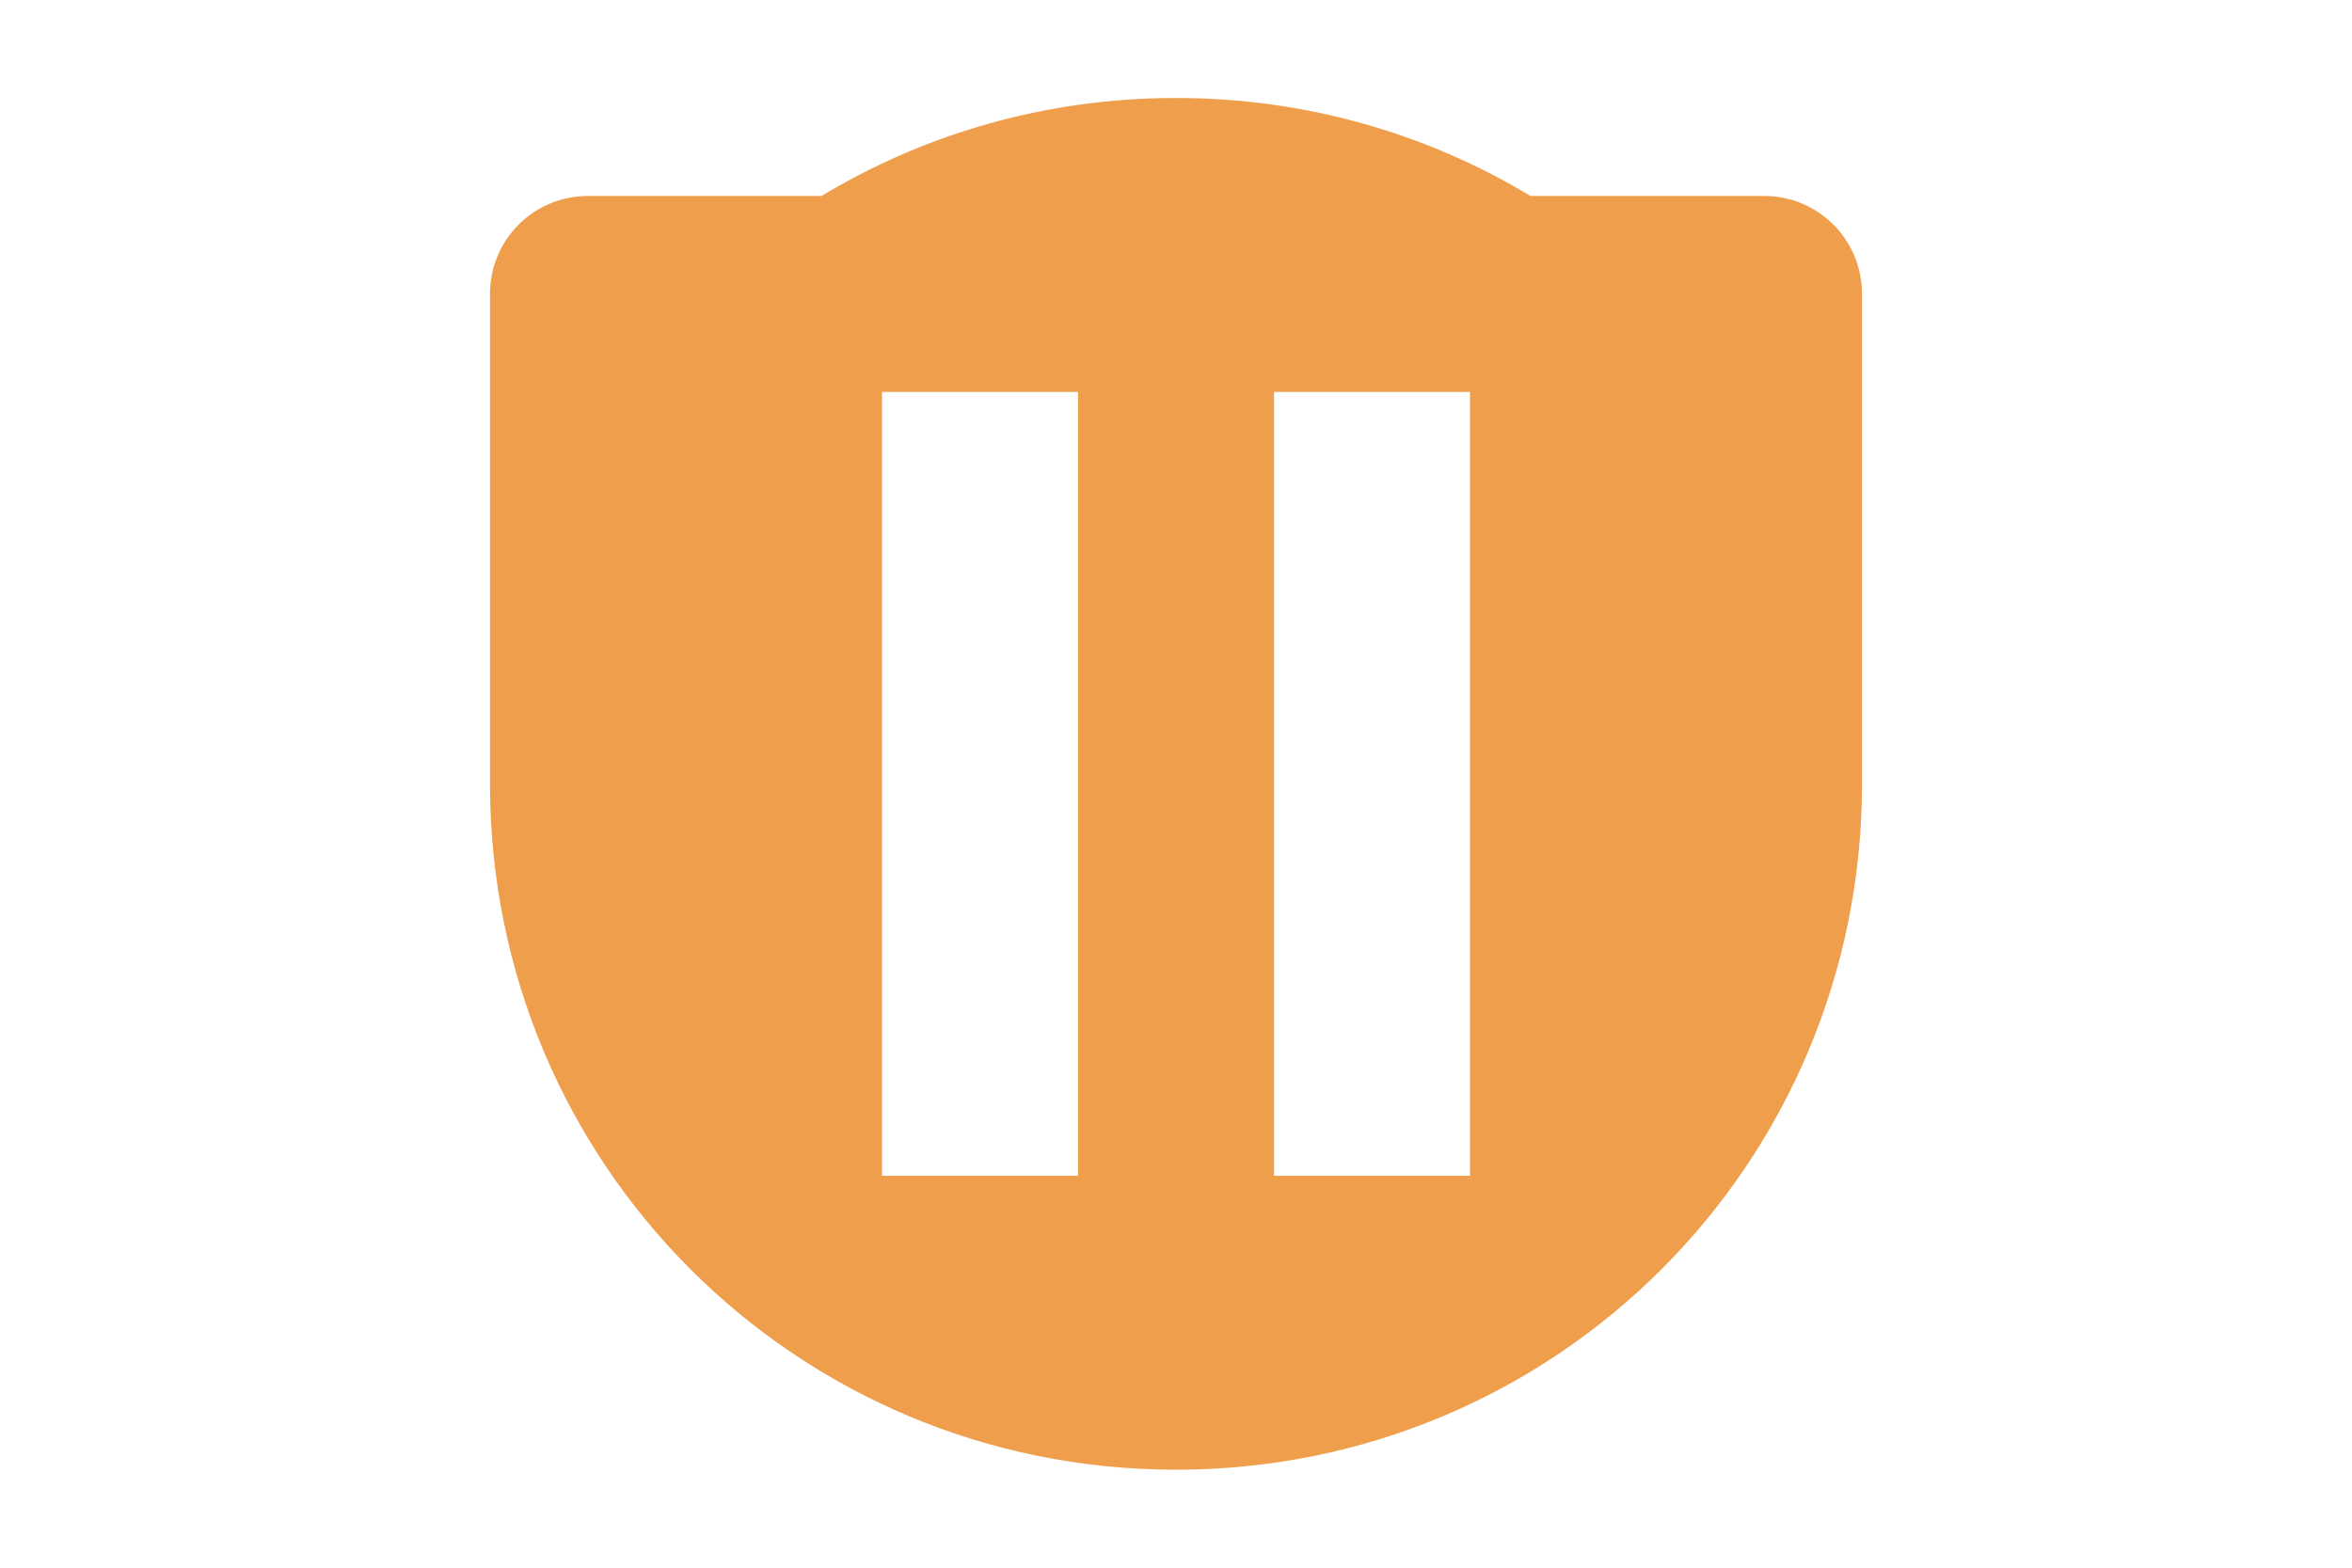
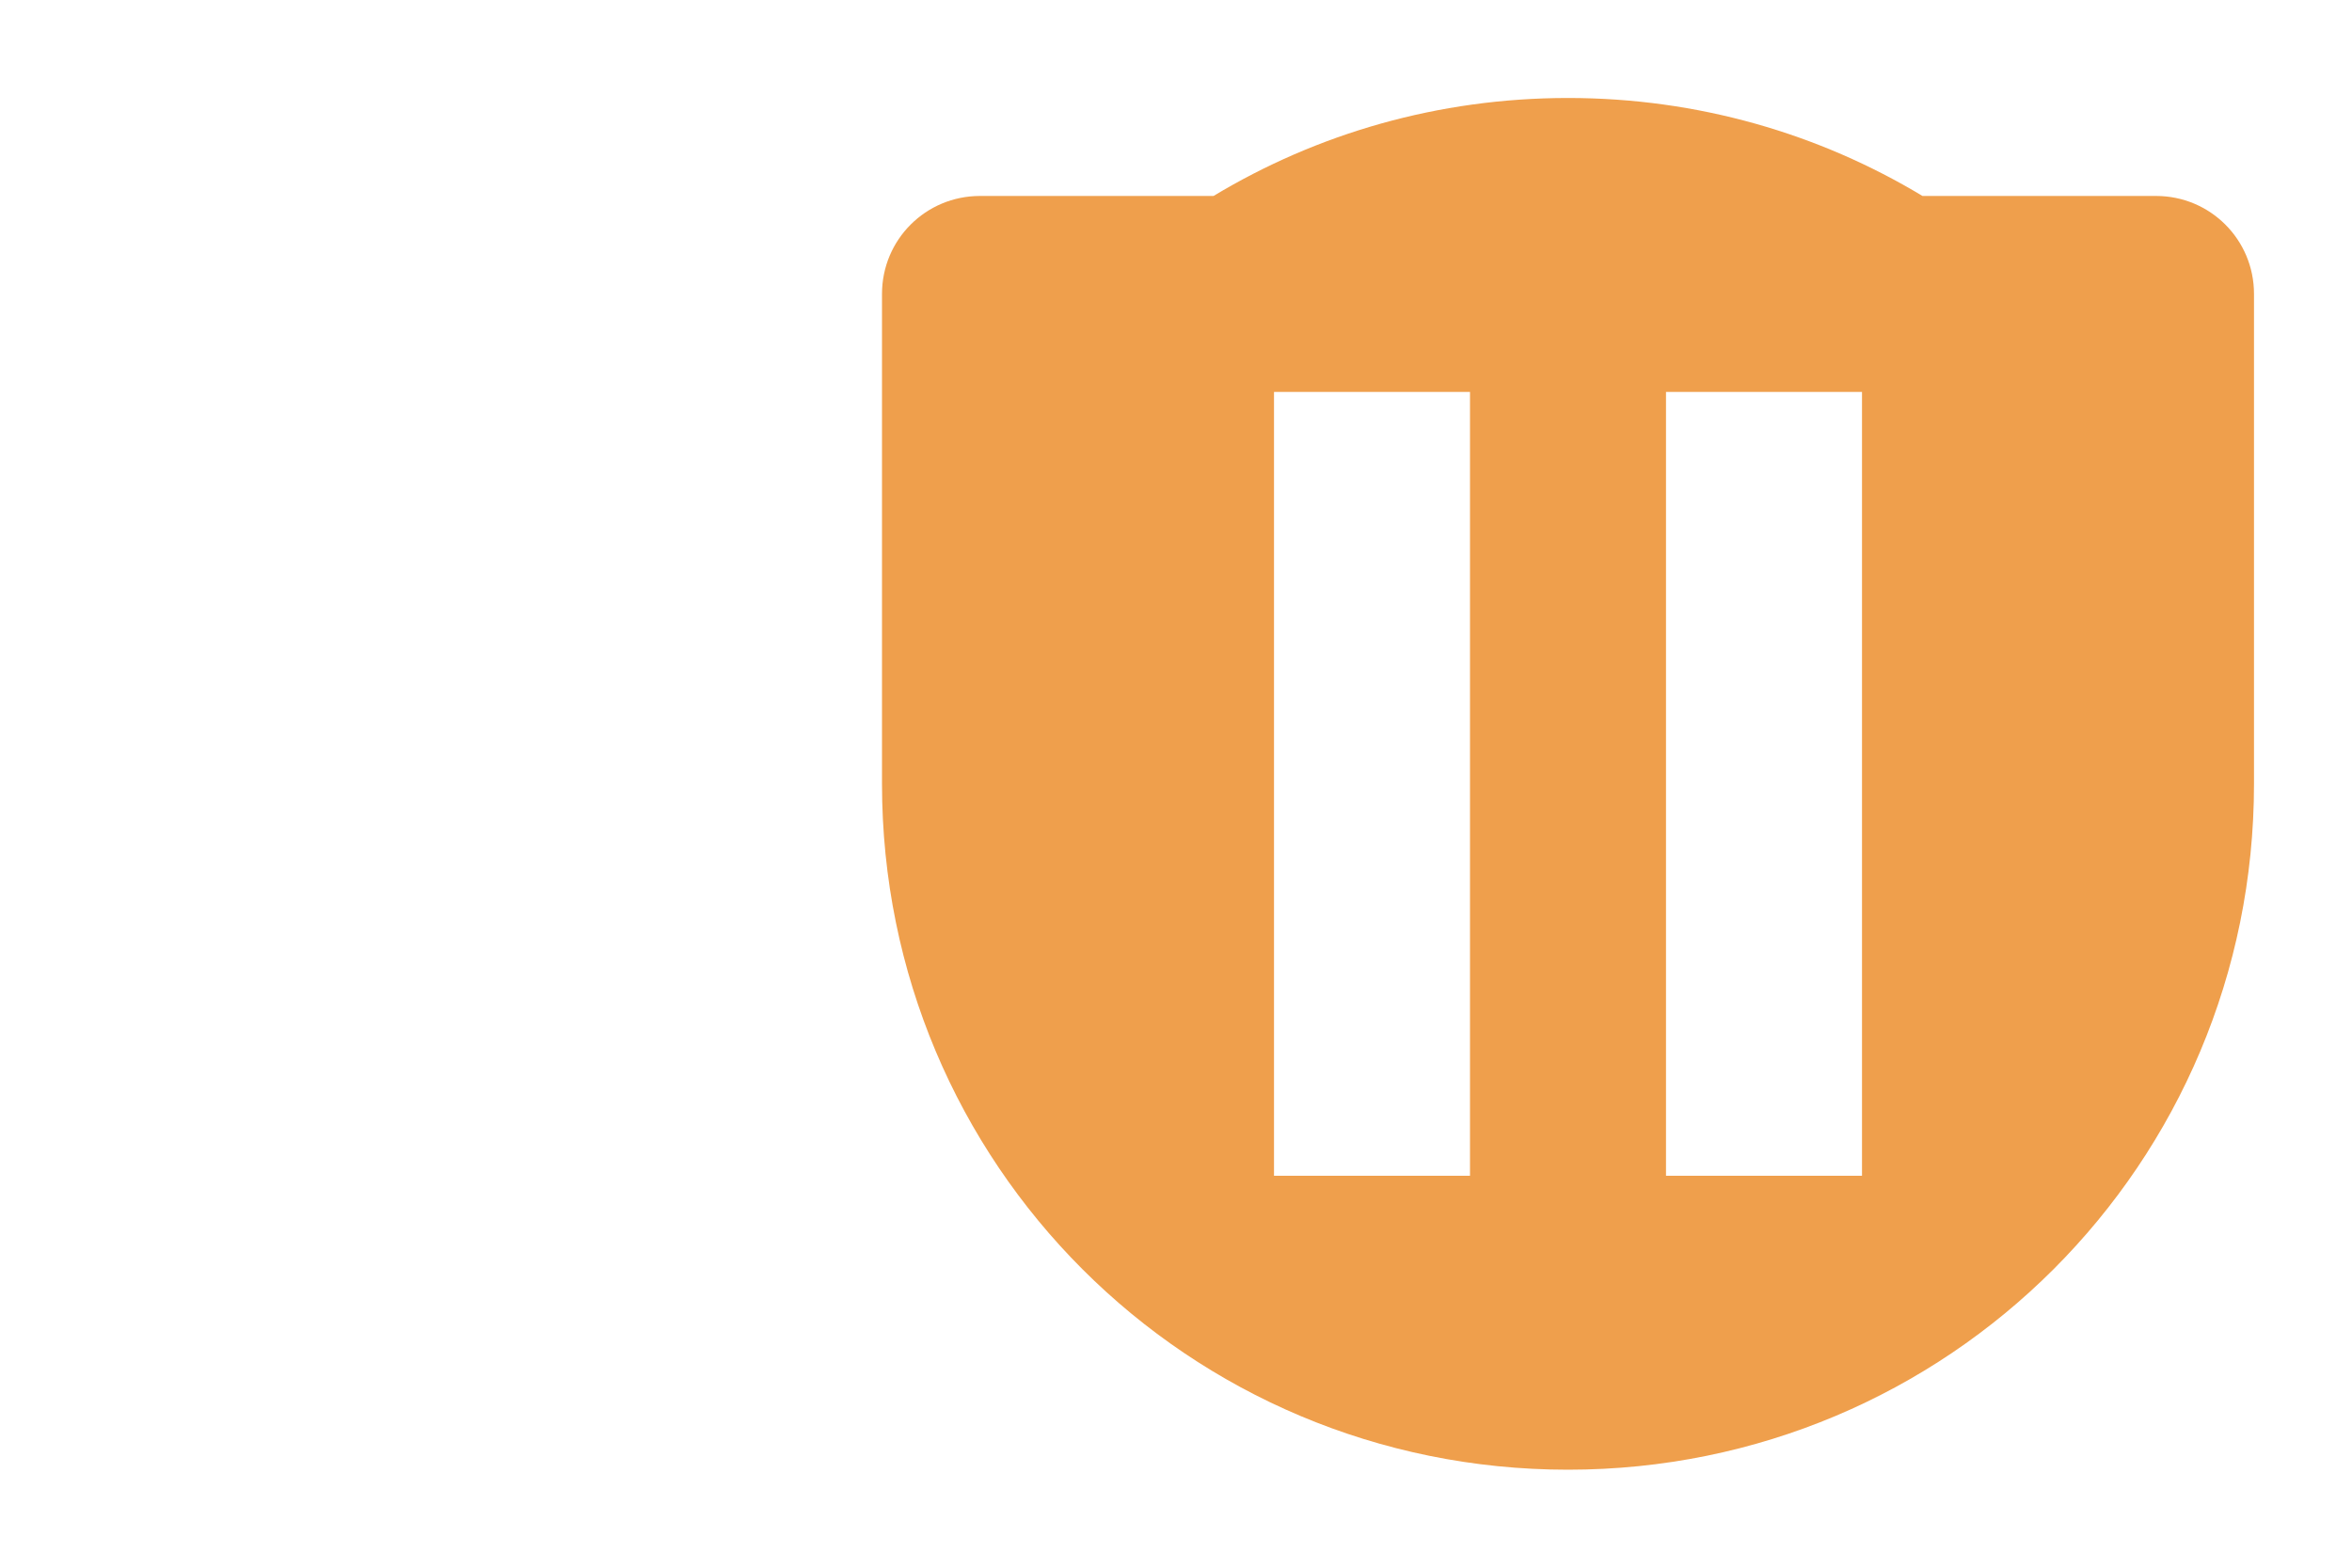
<svg xmlns="http://www.w3.org/2000/svg" width="100%" height="100%" viewBox="0 0 24 16" version="1.1" xml:space="preserve" style="fill-rule:evenodd;clip-rule:evenodd;stroke-linejoin:round;stroke-miterlimit:2;">
-   <g transform="matrix(1,0,0,1,12,8)">
+   <g transform="matrix(1,0,0,1,16,8)">
    <g transform="matrix(1,0,0,1,-8,-8)">
      <path d="M8,1C6.674,1 5.437,1.365 4.383,2L2,2C1.446,2 1,2.446 1,3L1,8C1,11.878 4.122,15 8,15C11.878,15 15,11.878 15,8L15,3C15,2.446 14.554,2 14,2L11.617,2C10.563,1.365 9.326,1 8,1ZM5,4L7,4L7,12L5,12L5,4ZM9,4L11,4L11,12L9,12L9,4Z" style="fill:rgb(239,159,76);fill-rule:nonzero;" />
    </g>
  </g>
</svg>
